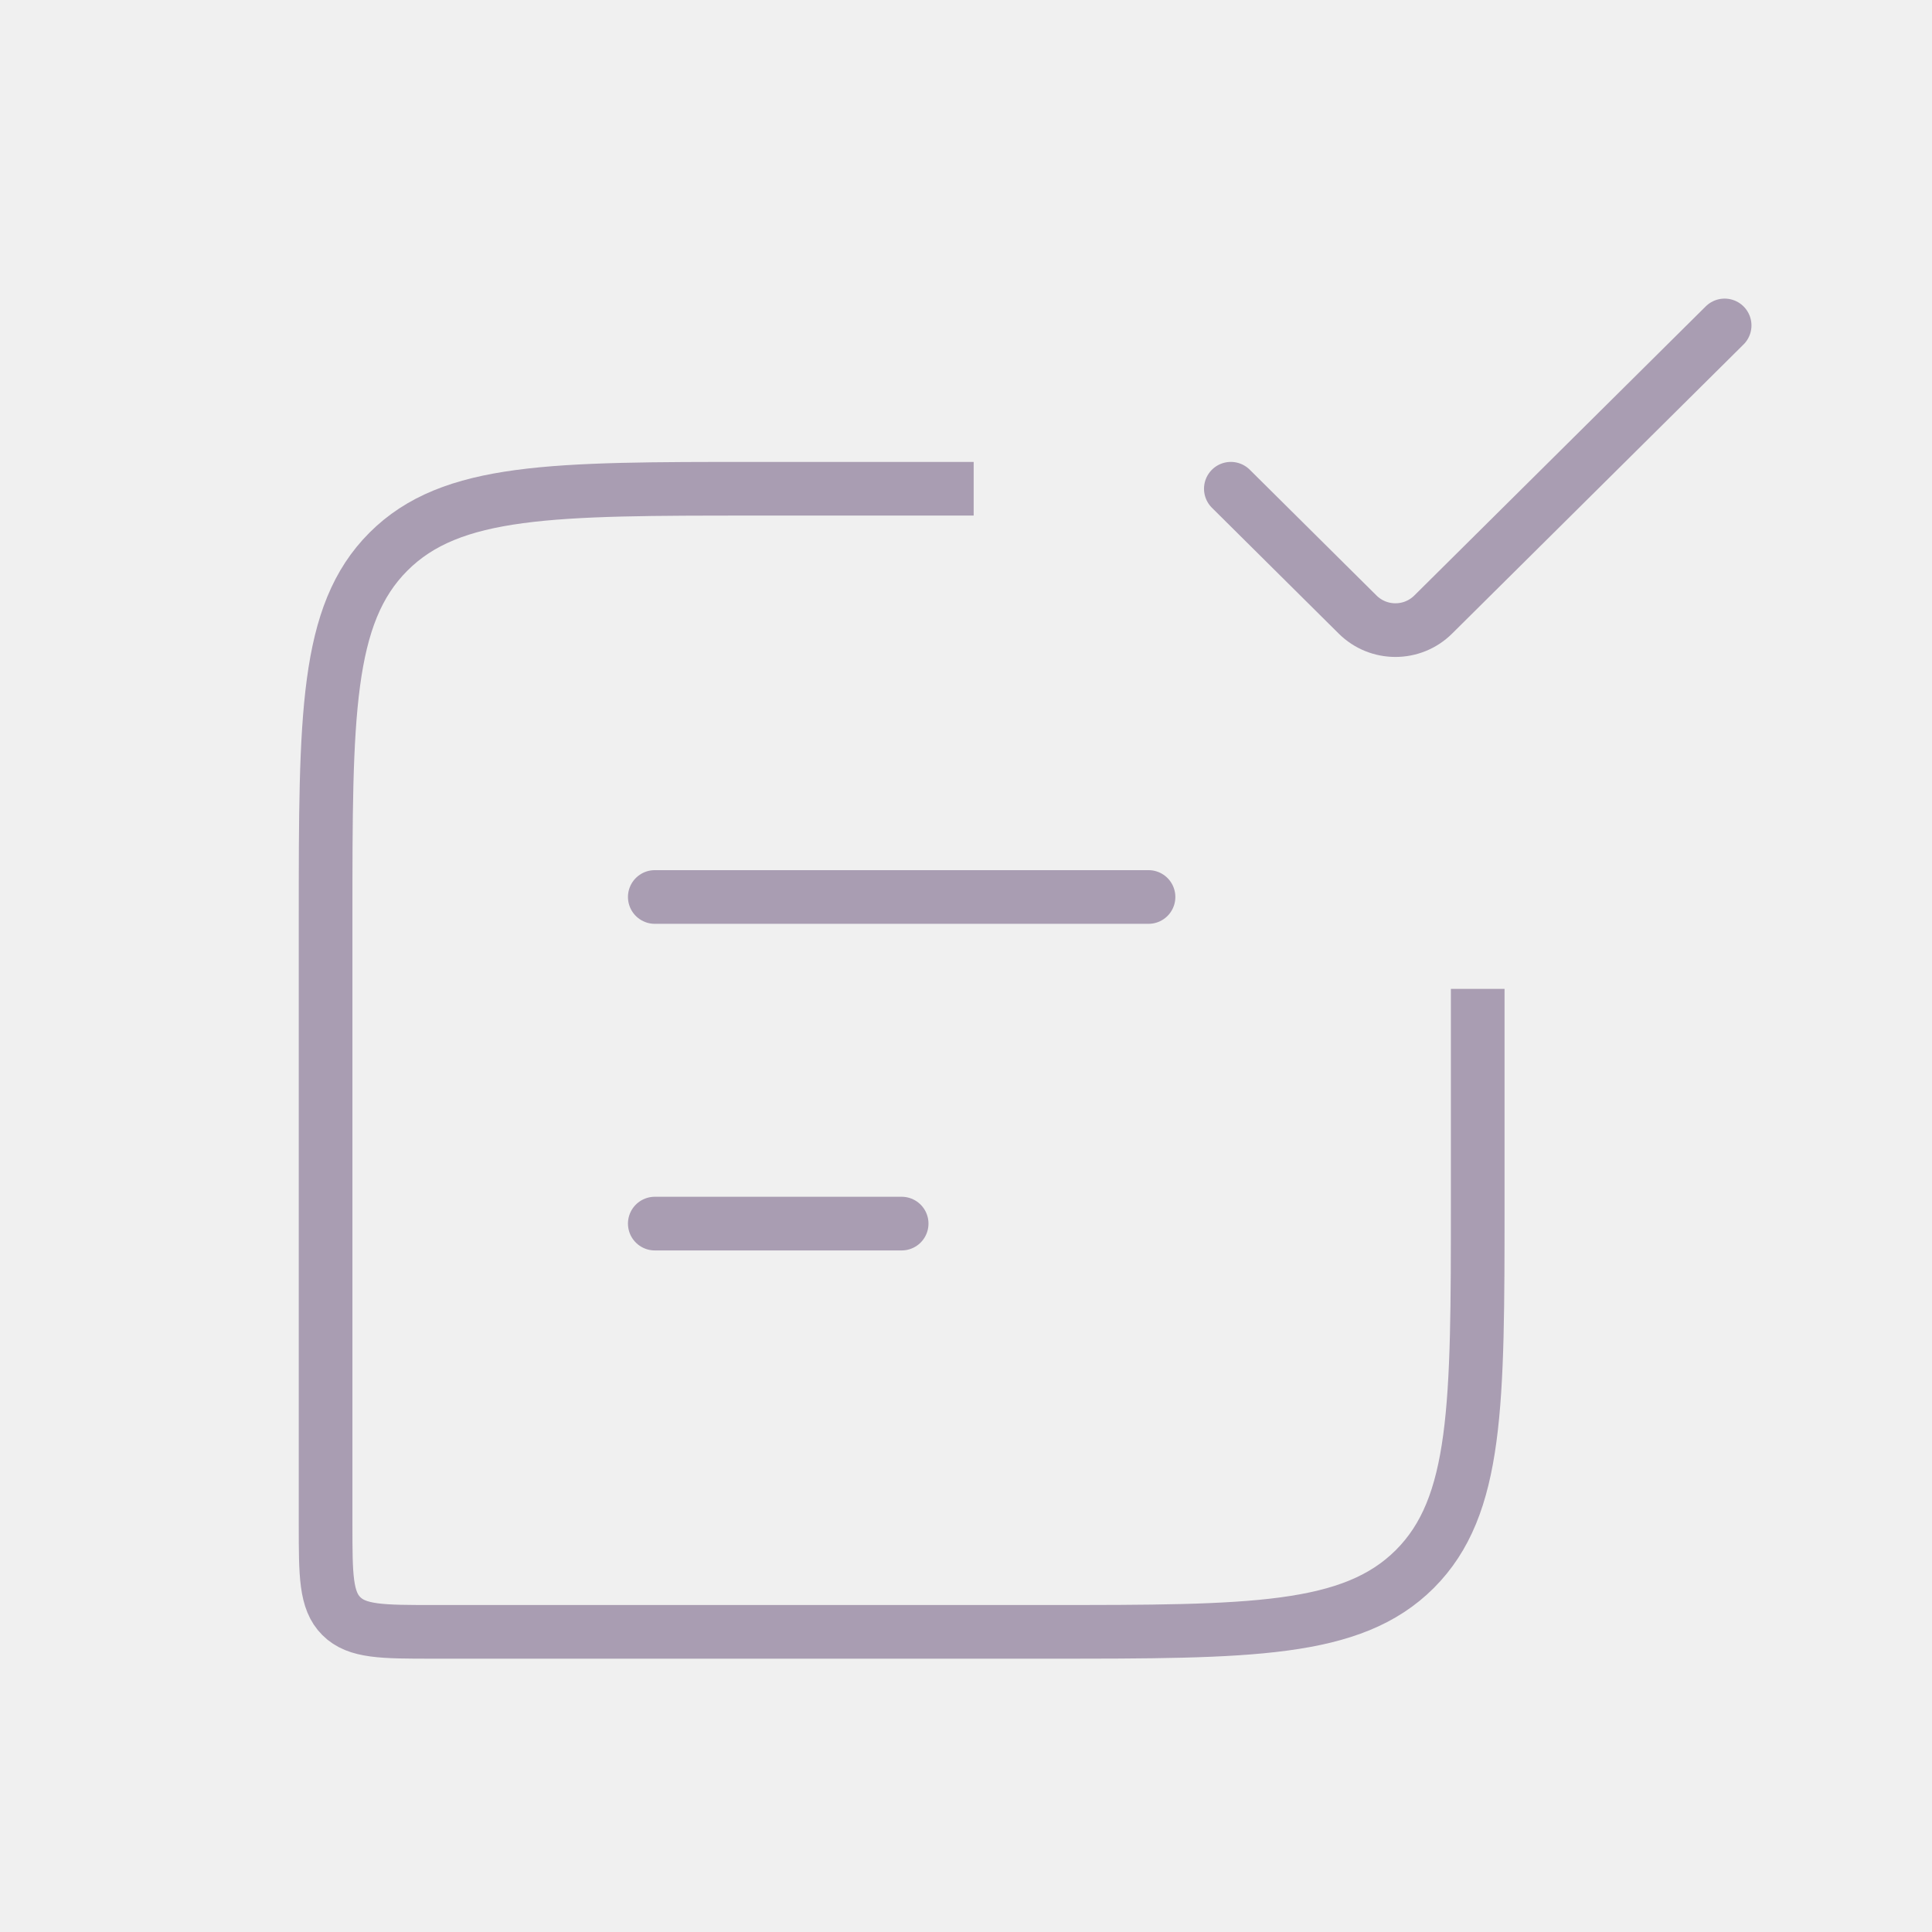
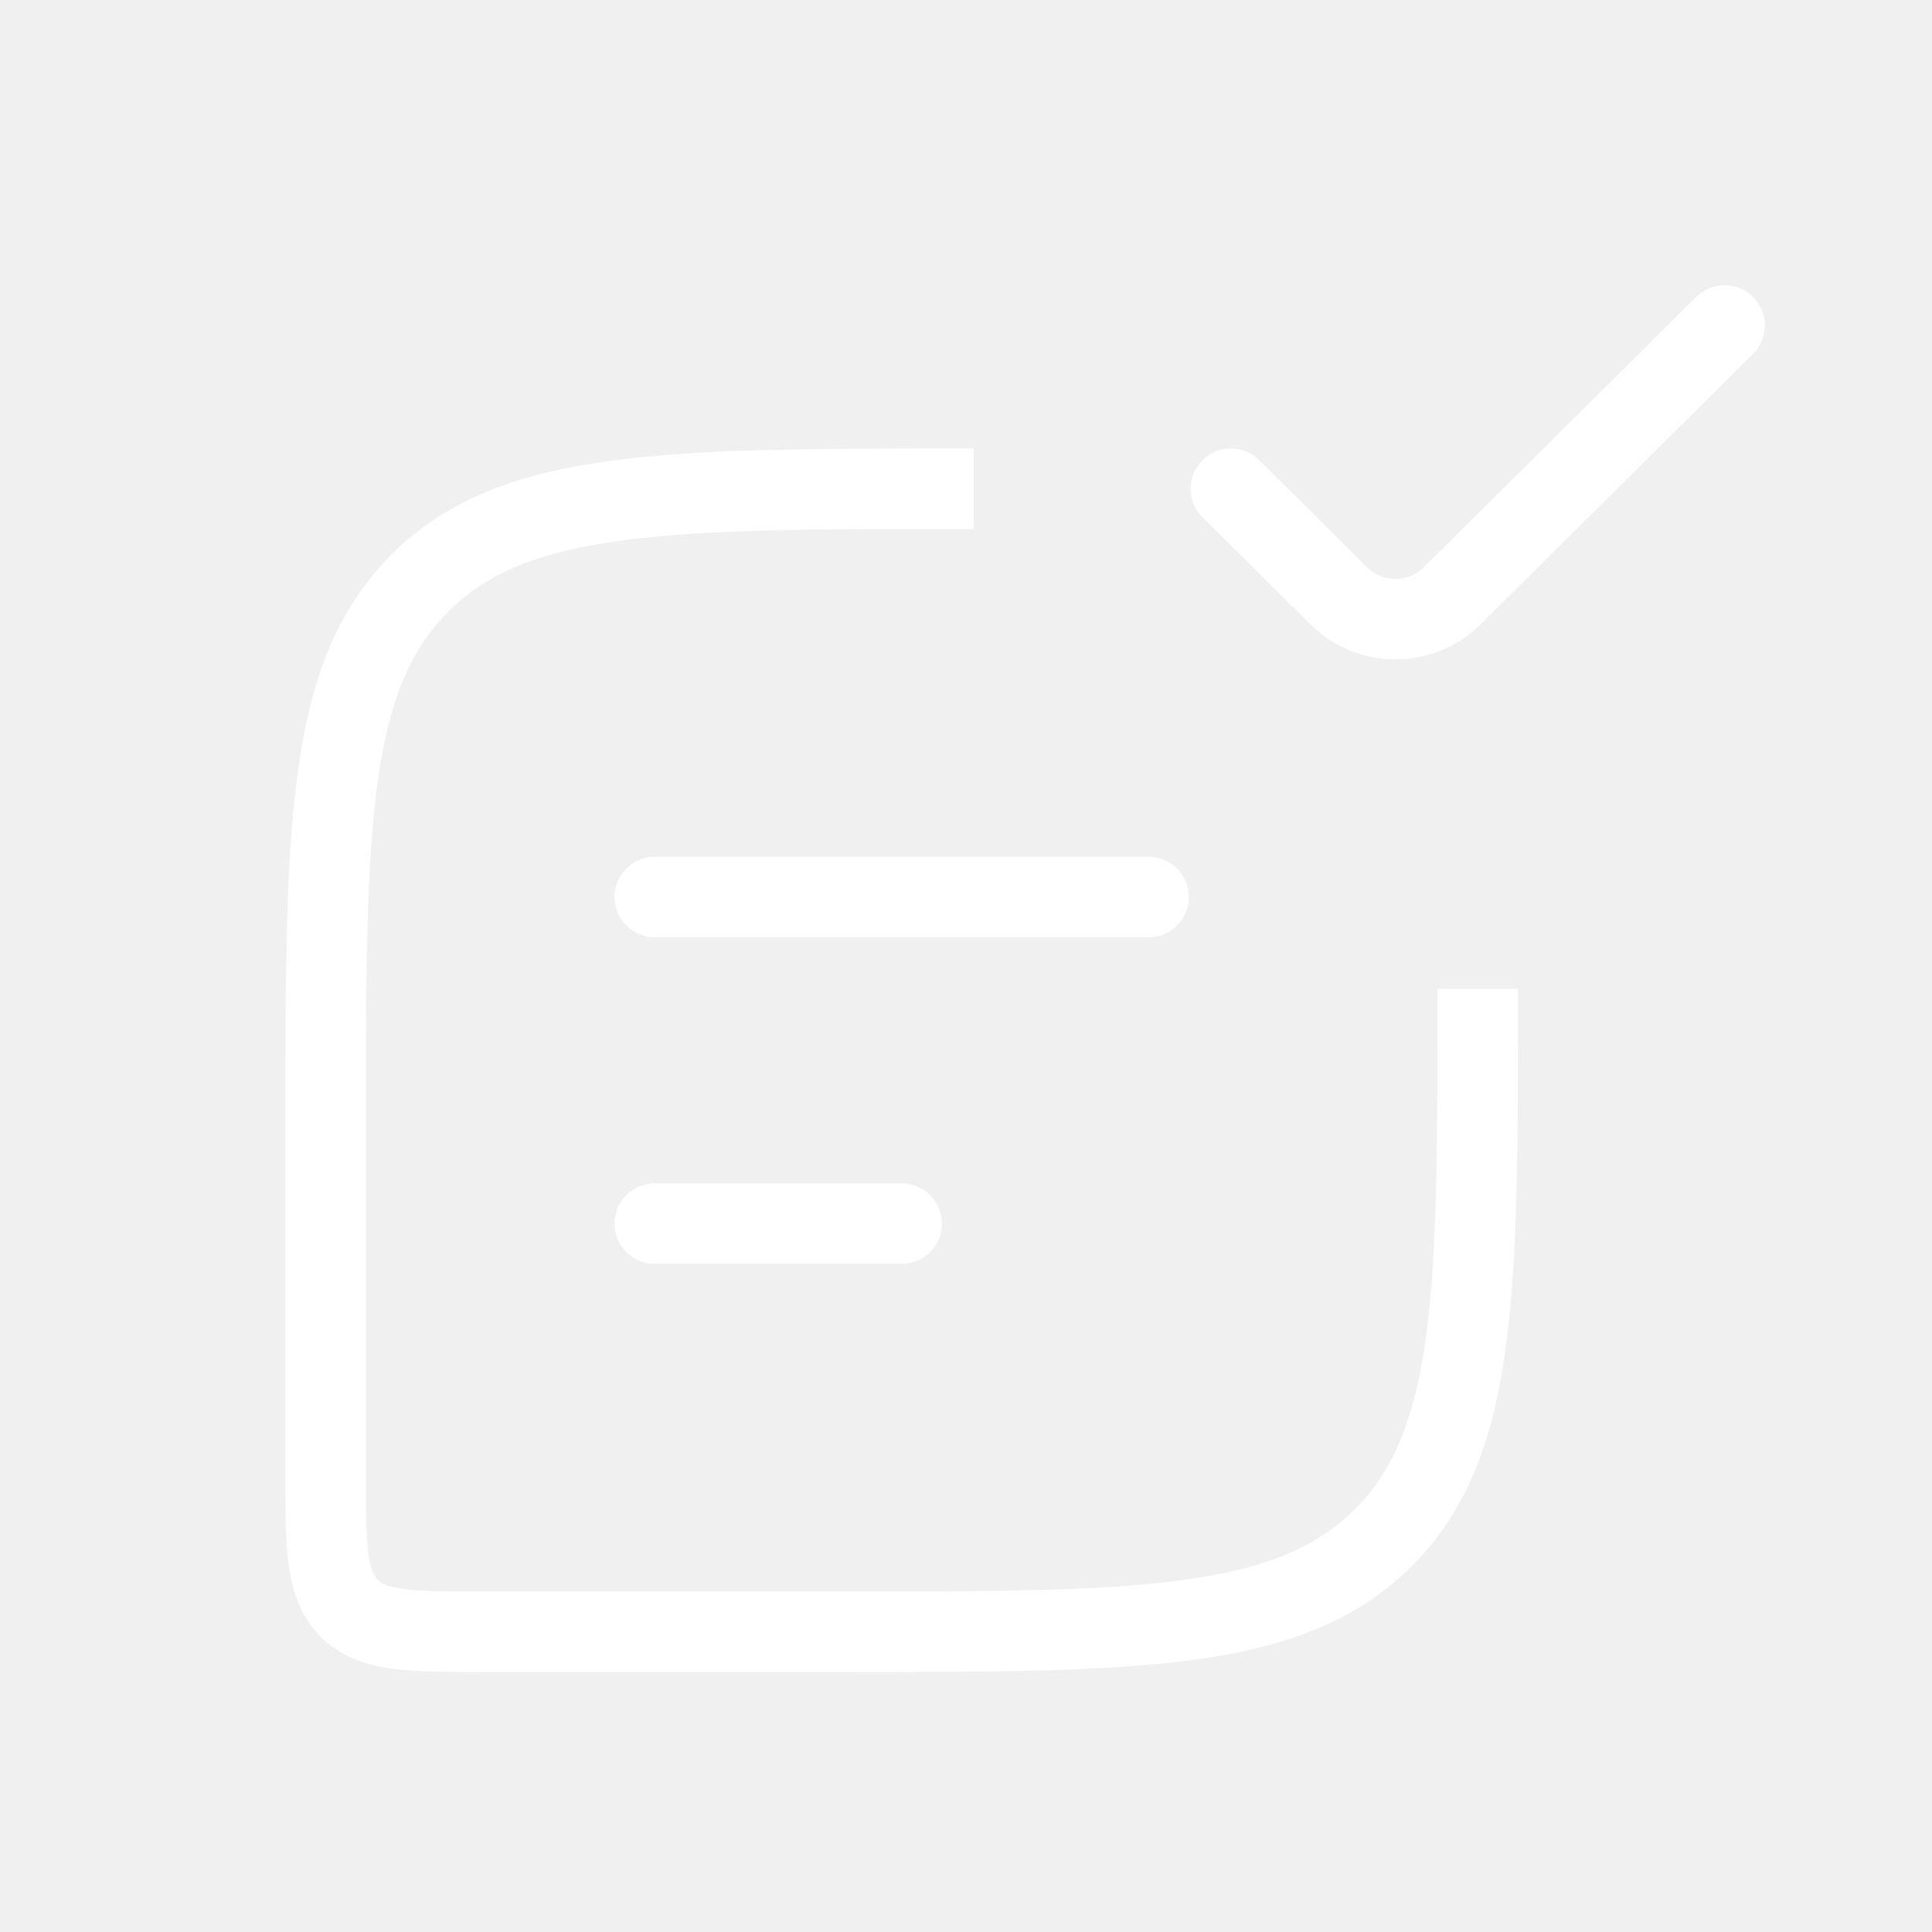
- <svg xmlns="http://www.w3.org/2000/svg" width="36" height="36" viewBox="0 0 36 36" fill="none">
-   <path d="M18.143 9.107H14.067C10.296 9.107 8.41 9.107 7.238 10.279C6.067 11.45 6.067 13.336 6.067 17.107V28.407C6.067 29.35 6.067 29.822 6.36 30.114C6.653 30.407 7.124 30.407 8.067 30.407H19.535C23.306 30.407 25.192 30.407 26.364 29.236C27.535 28.064 27.535 26.179 27.535 22.407V18.426" stroke="#A99DB2" />
-   <path d="M12.201 16.714L21.401 16.714" stroke="#A99DB2" stroke-linecap="round" stroke-linejoin="round" />
-   <path d="M12.201 22.8H16.801" stroke="#A99DB2" stroke-linecap="round" stroke-linejoin="round" />
-   <path d="M22.935 9.107L25.297 11.451C25.687 11.838 26.316 11.838 26.706 11.451L32.136 6.064" stroke="#A99DB2" stroke-linecap="round" />
+ <svg xmlns="http://www.w3.org/2000/svg" width="24" height="24" viewBox="0 0 24 24" fill="none">
+   <path d="M12.095 6.071V6.071C8.29 6.071 6.388 6.071 5.216 7.243C4.045 8.415 4.045 10.3 4.045 14.071V18.271C4.045 19.214 4.045 19.686 4.337 19.979C4.63 20.271 5.102 20.271 6.045 20.271H10.369C14.128 20.271 16.008 20.271 17.178 19.107C17.183 19.102 17.188 19.098 17.192 19.093C18.357 17.923 18.357 16.043 18.357 12.284V12.284" stroke="white" />
+   <path d="M8.134 11.143L14.268 11.143" stroke="white" stroke-linecap="round" stroke-linejoin="round" />
+   <path d="M8.134 15.2H11.201" stroke="white" stroke-linecap="round" stroke-linejoin="round" />
+   <path d="M15.29 6.071L16.63 7.401C17.02 7.788 17.649 7.788 18.039 7.401L21.424 4.043" stroke="white" stroke-linecap="round" />
</svg>
